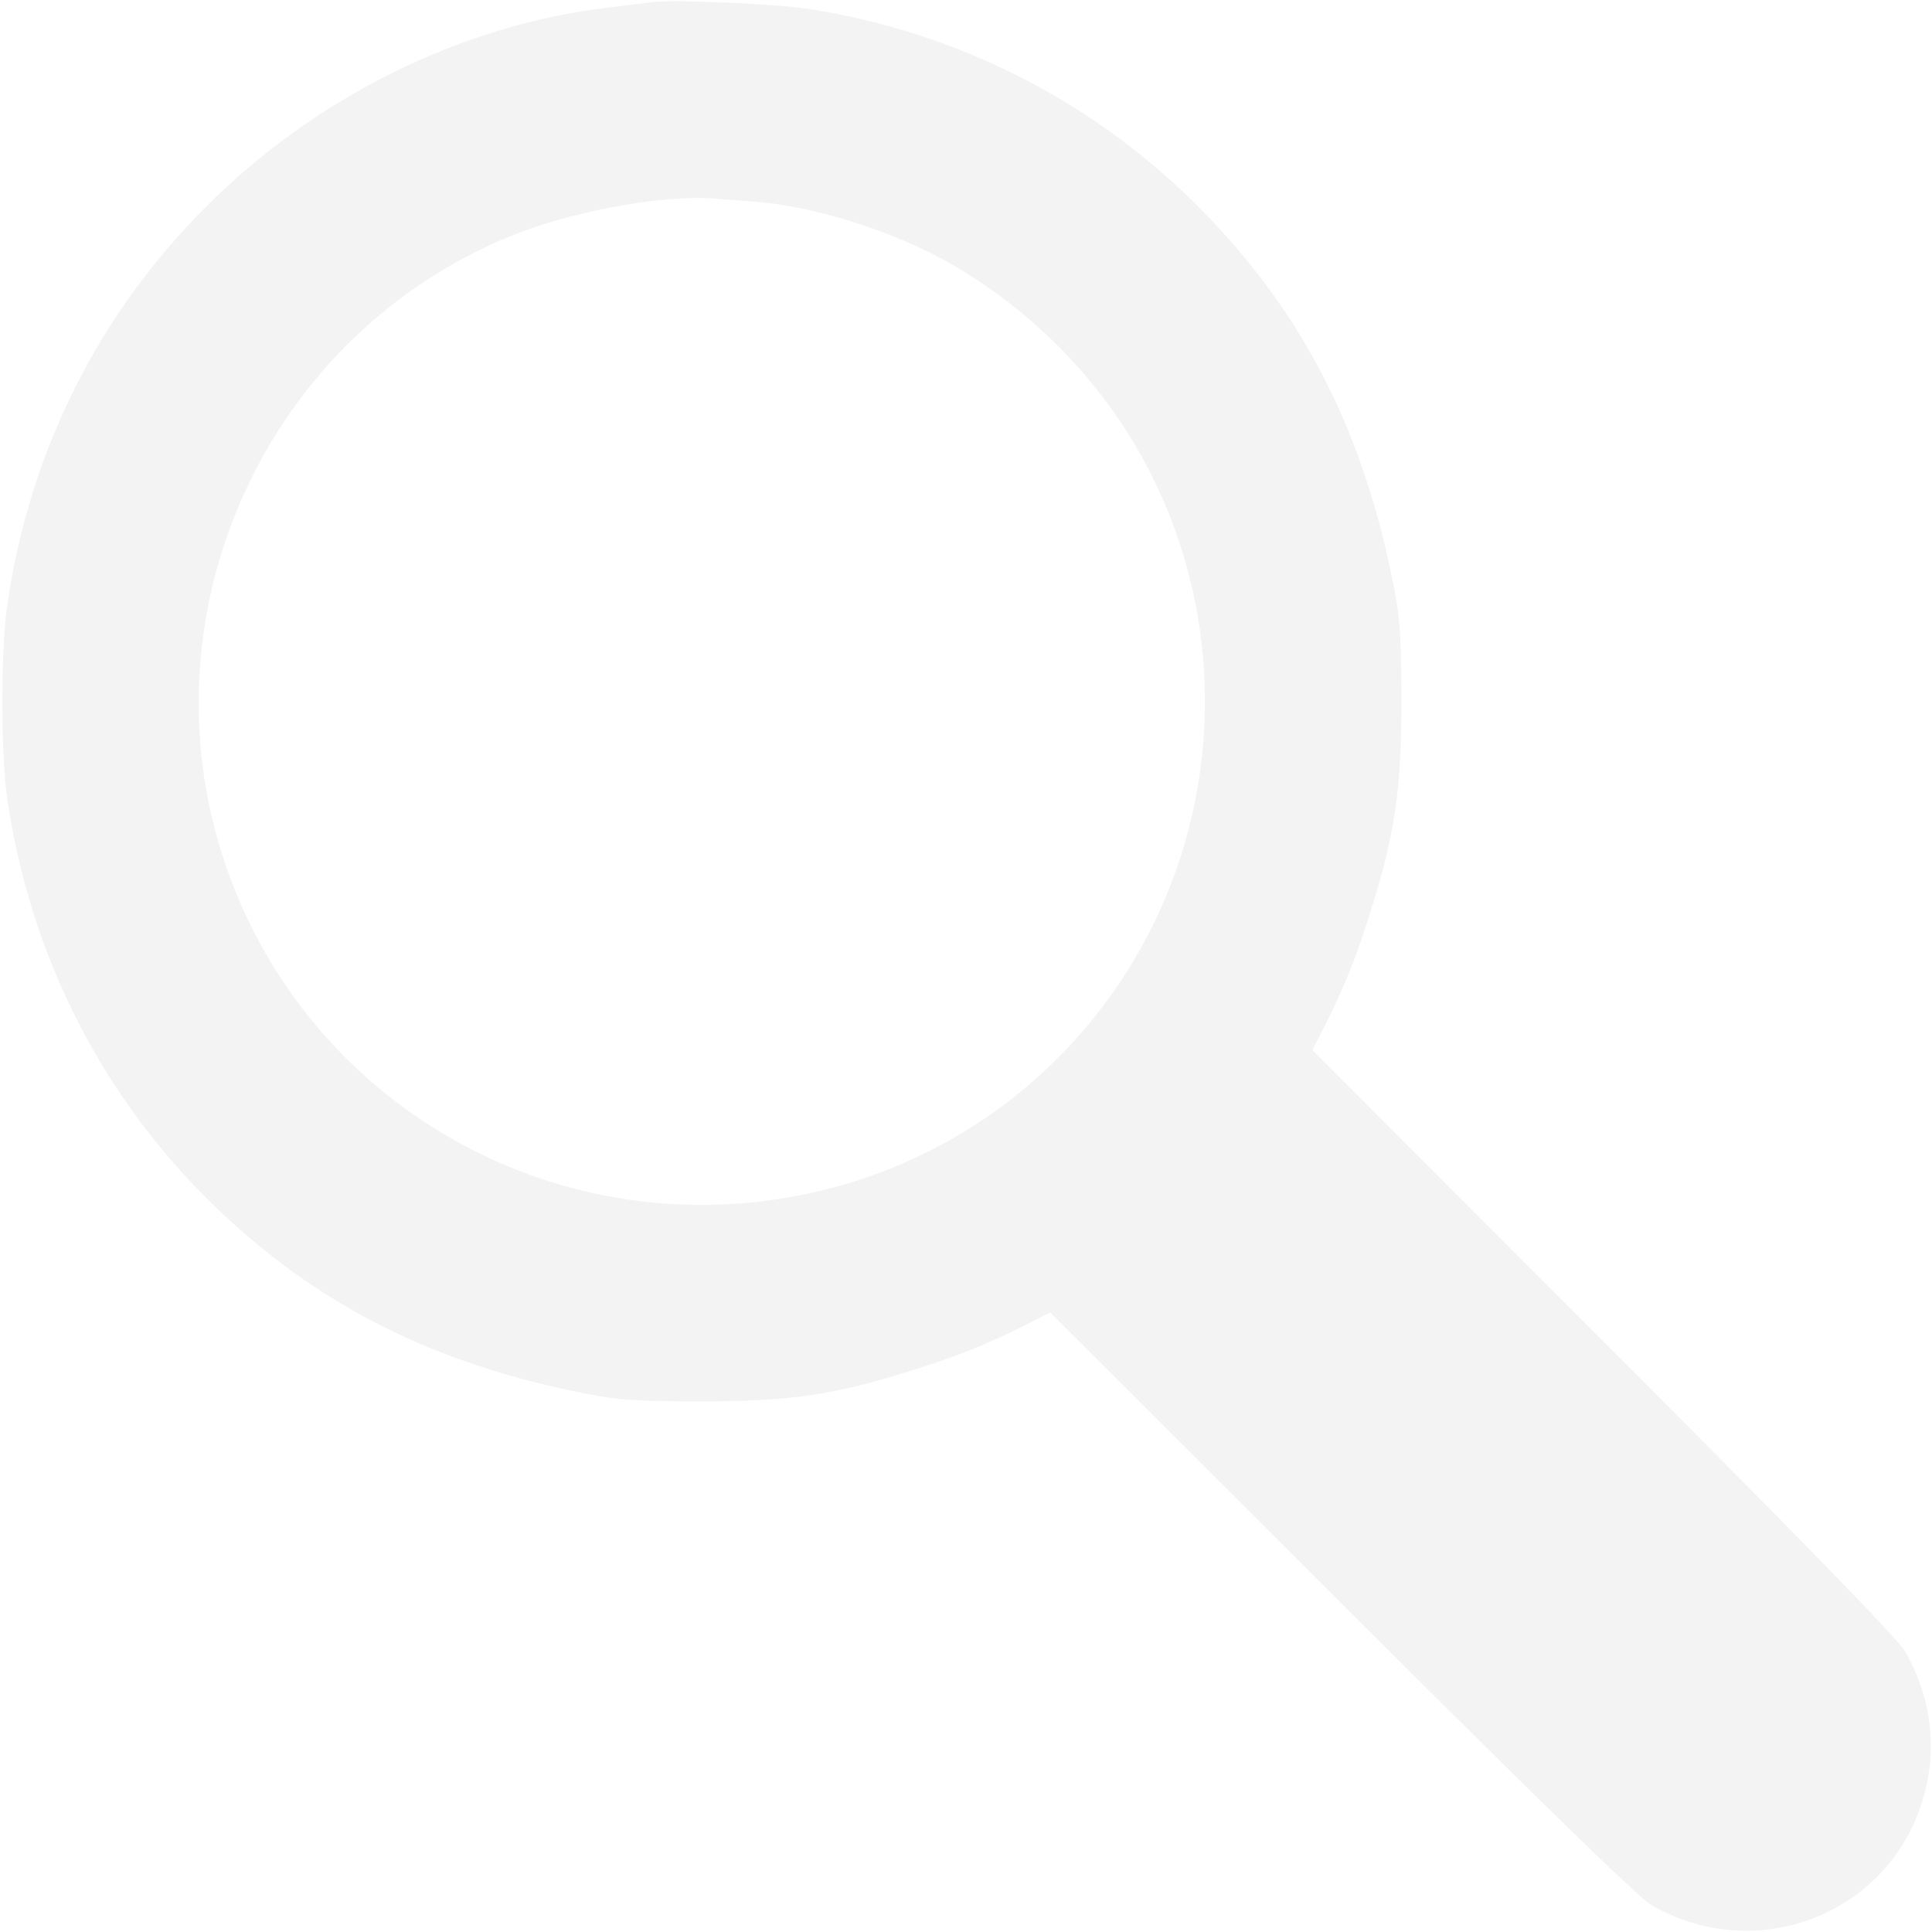
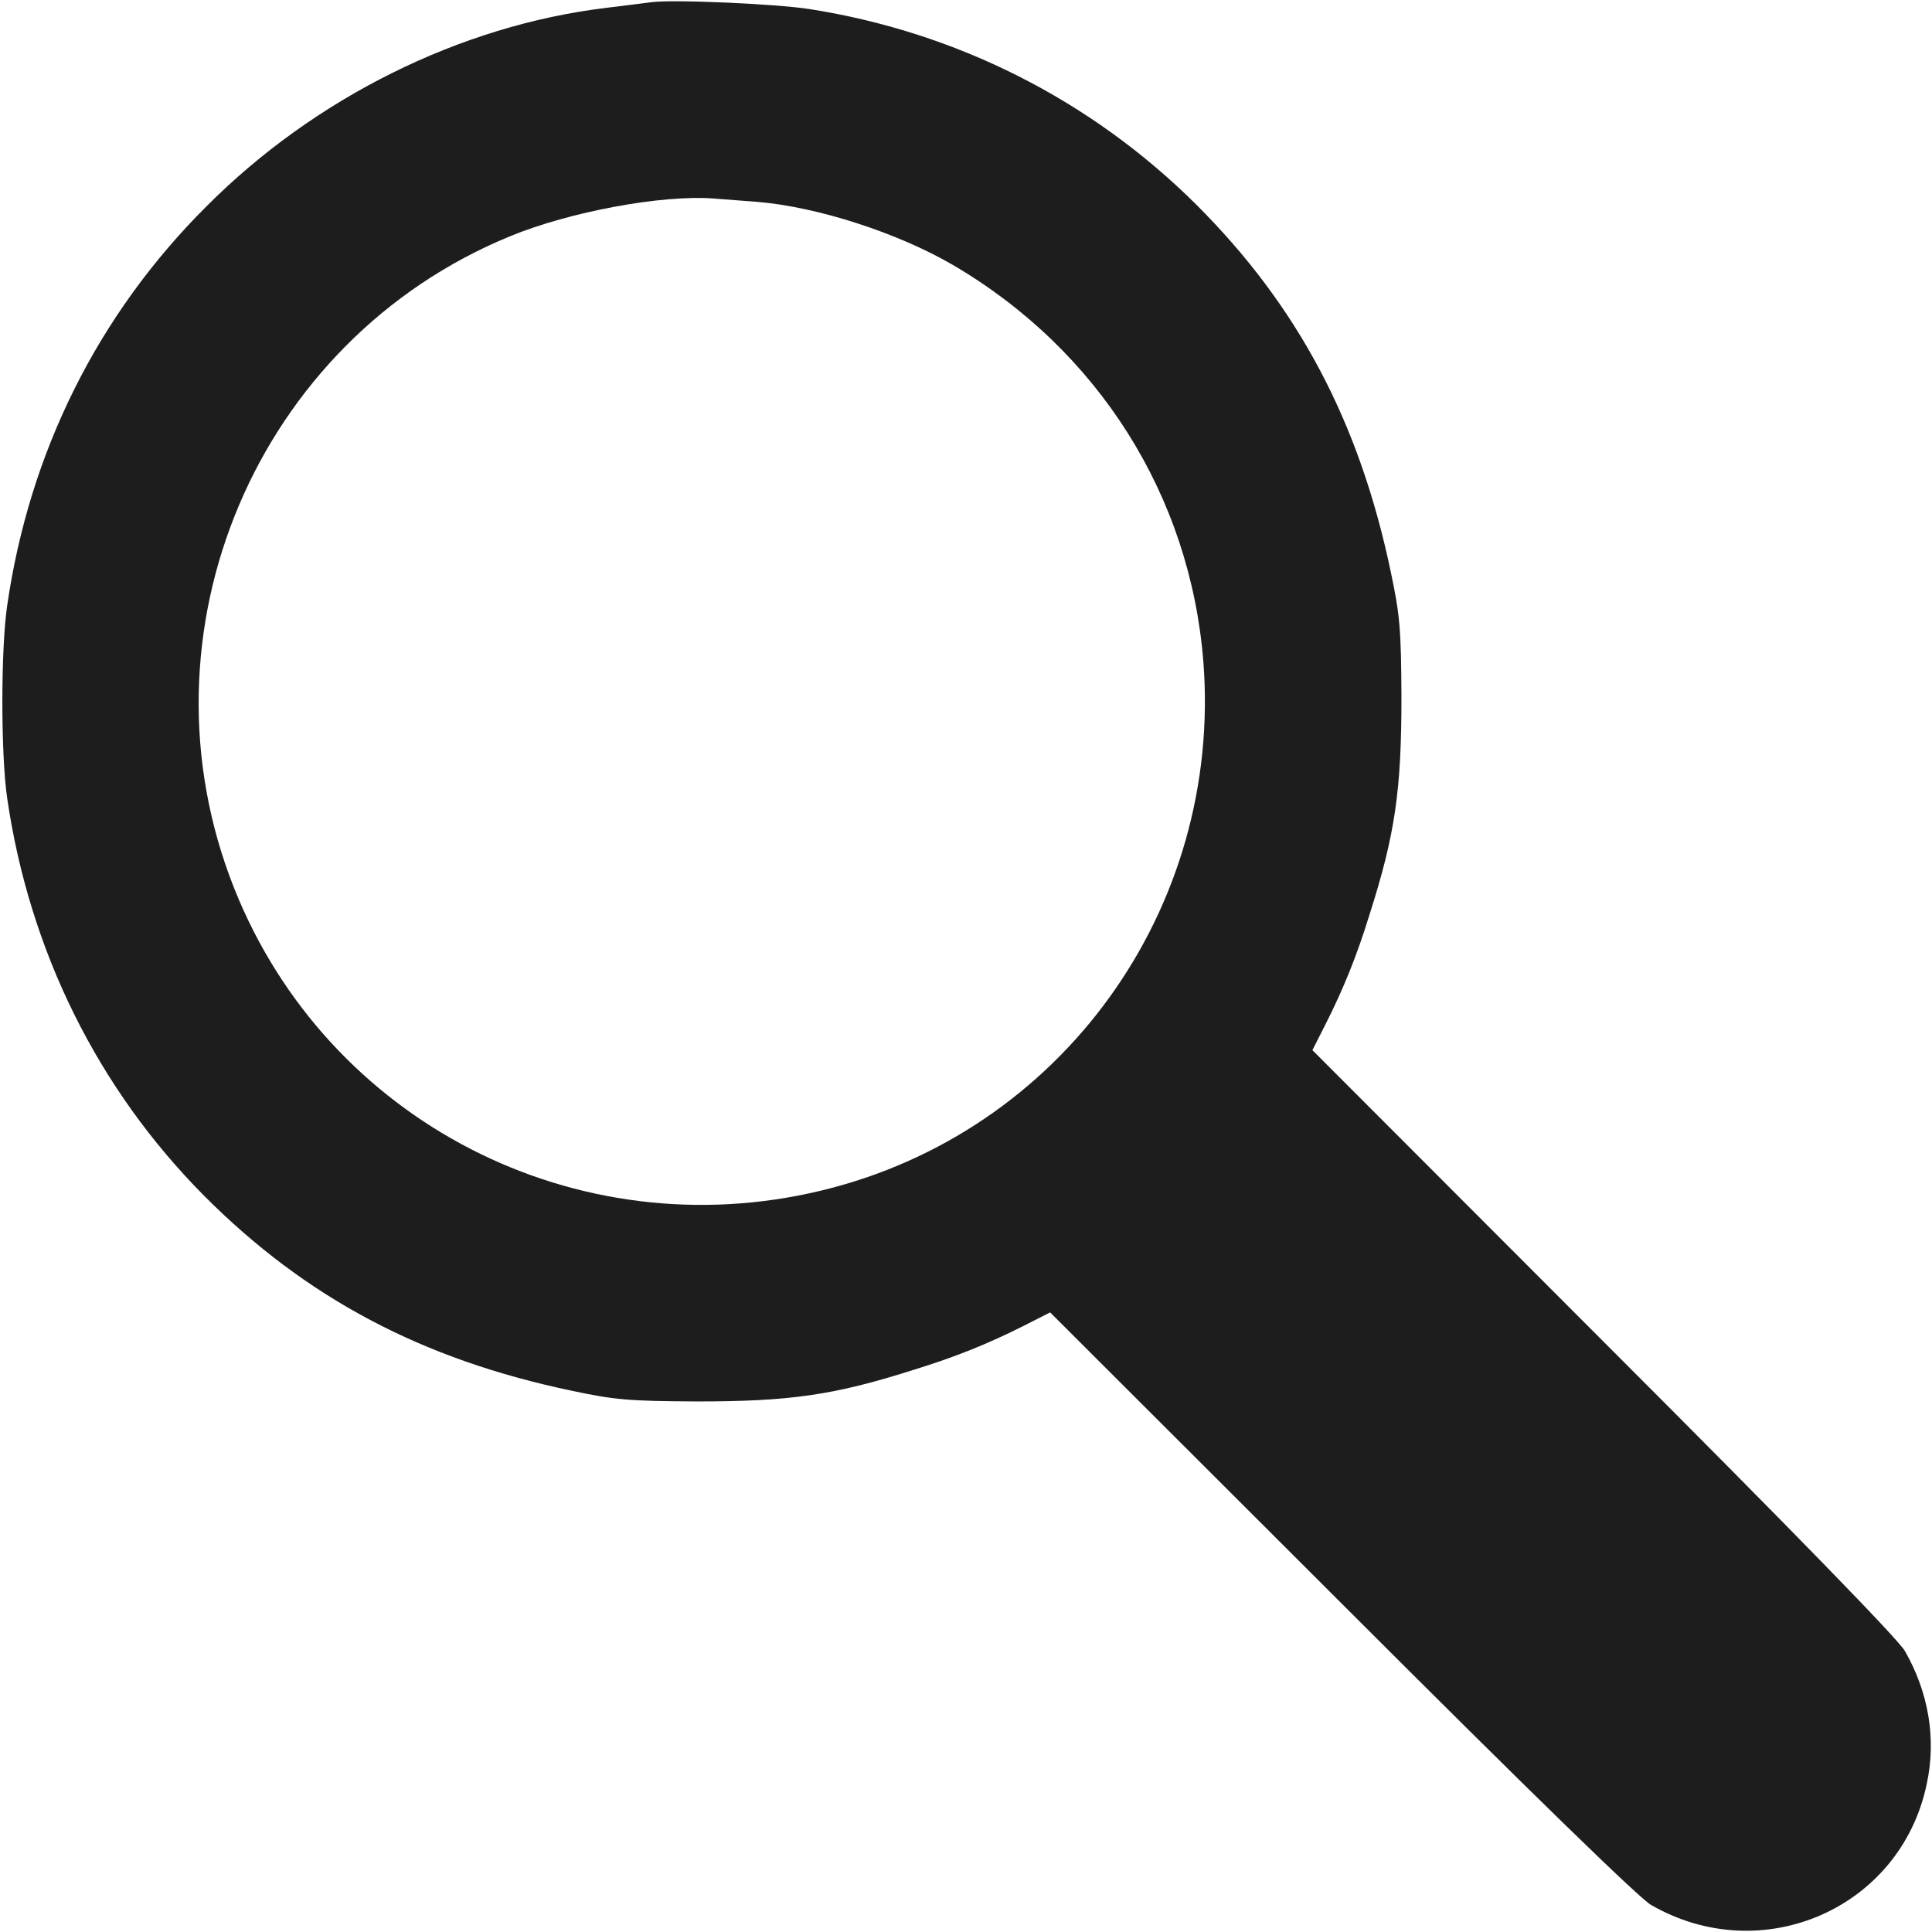
<svg xmlns="http://www.w3.org/2000/svg" version="1.0" width="512pt" height="512pt" viewBox="0 0 512 512" preserveAspectRatio="xMidYMid meet">
-   <g transform="translate(0,512) scale(0.1,-0.1)" fill="#f3f3f3" stroke="none">
+   <g transform="translate(0,512) scale(0.1,-0.1)" fill="#1d1d1d" stroke="none">
    <path d="M1725 5114 c-16 -2 -70 -9 -120 -15 -386 -47 -771 -238 -1058 -526 -287 -286 -469 -650 -528 -1058 -17 -116 -17 -394 0 -510 59 -405 240 -770 522 -1054 270 -271 578 -434 976 -517 113 -24 151 -27 328 -28 248 0 364 16 580 85 107 33 194 68 289 116 l69 35 771 -770 c516 -516 788 -780 821 -800 294 -170 662 -10 731 320 26 120 5 243 -58 353 -20 33 -284 305 -800 821 l-770 771 35 69 c48 95 83 182 116 289 69 216 85 332 85 580 -1 177 -4 215 -28 328 -83 398 -246 706 -517 976 -278 276 -634 456 -1024 517 -90 14 -364 26 -420 18z m282 -529 c159 -13 372 -82 518 -167 386 -226 629 -612 664 -1051 51 -657 -377 -1249 -1012 -1402 -649 -157 -1310 183 -1556 800 -270 677 58 1453 731 1729 158 65 401 110 538 100 25 -2 78 -6 117 -9z" />
  </g>
</svg>
